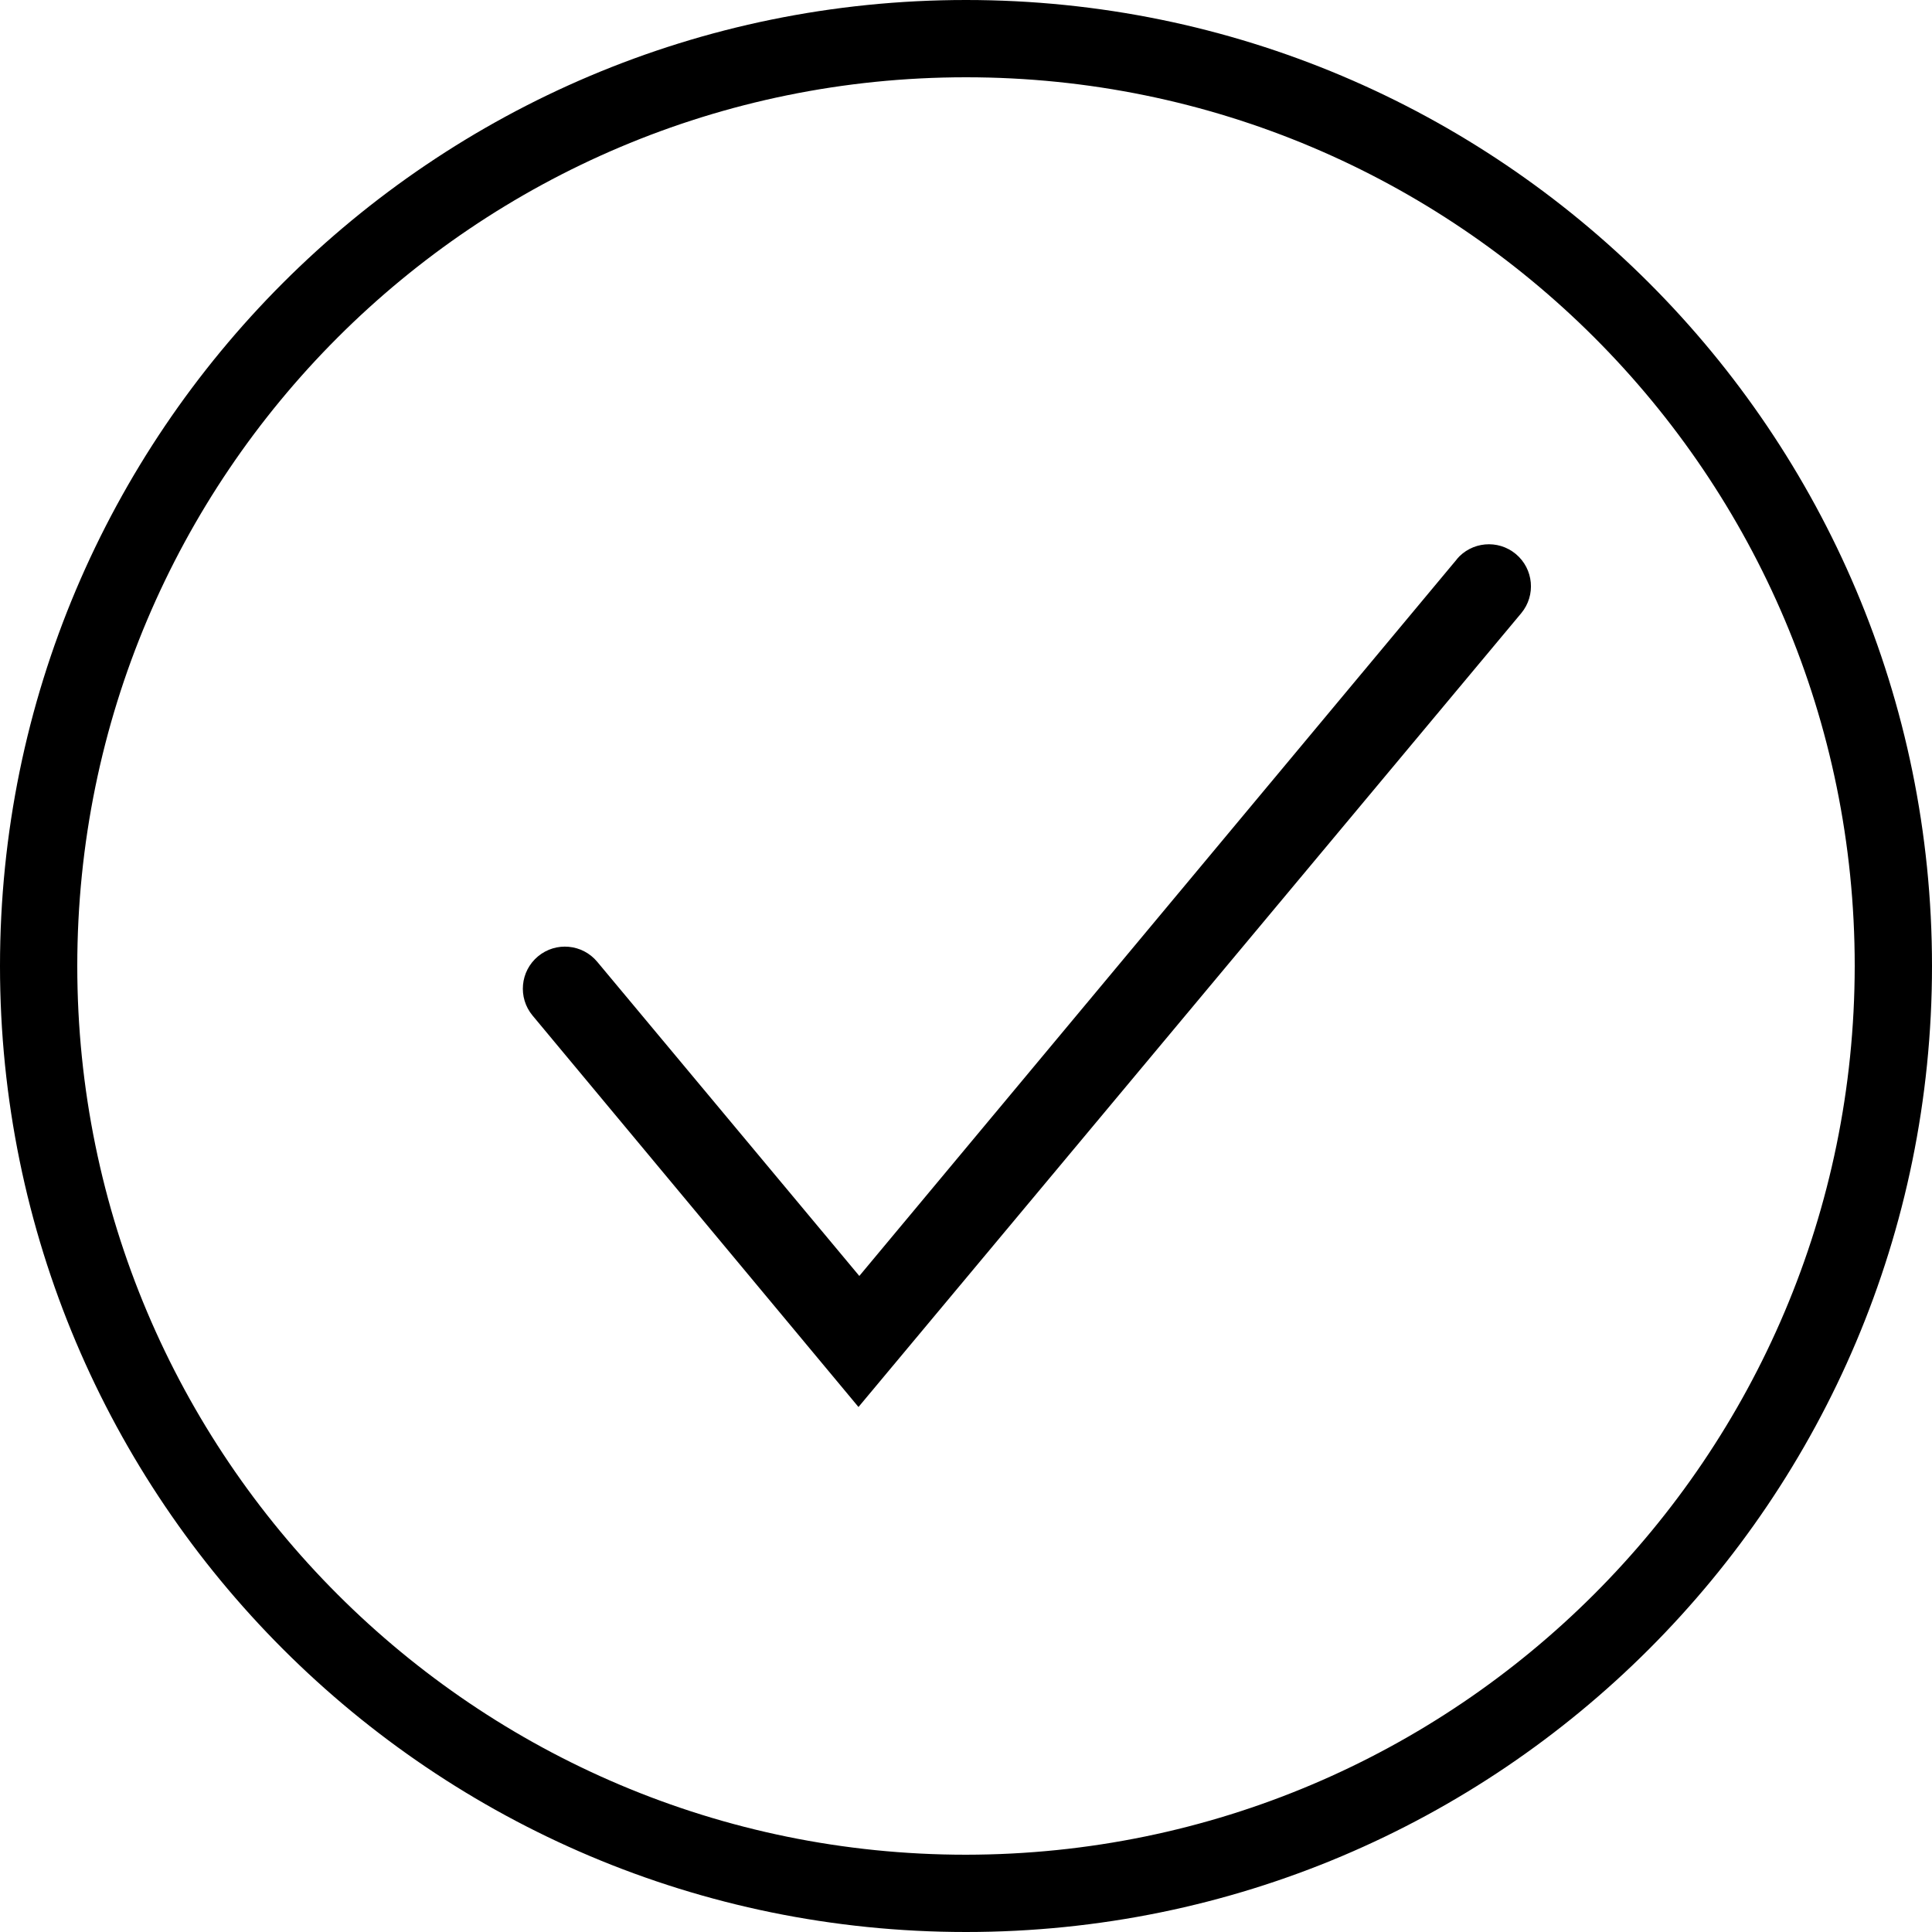
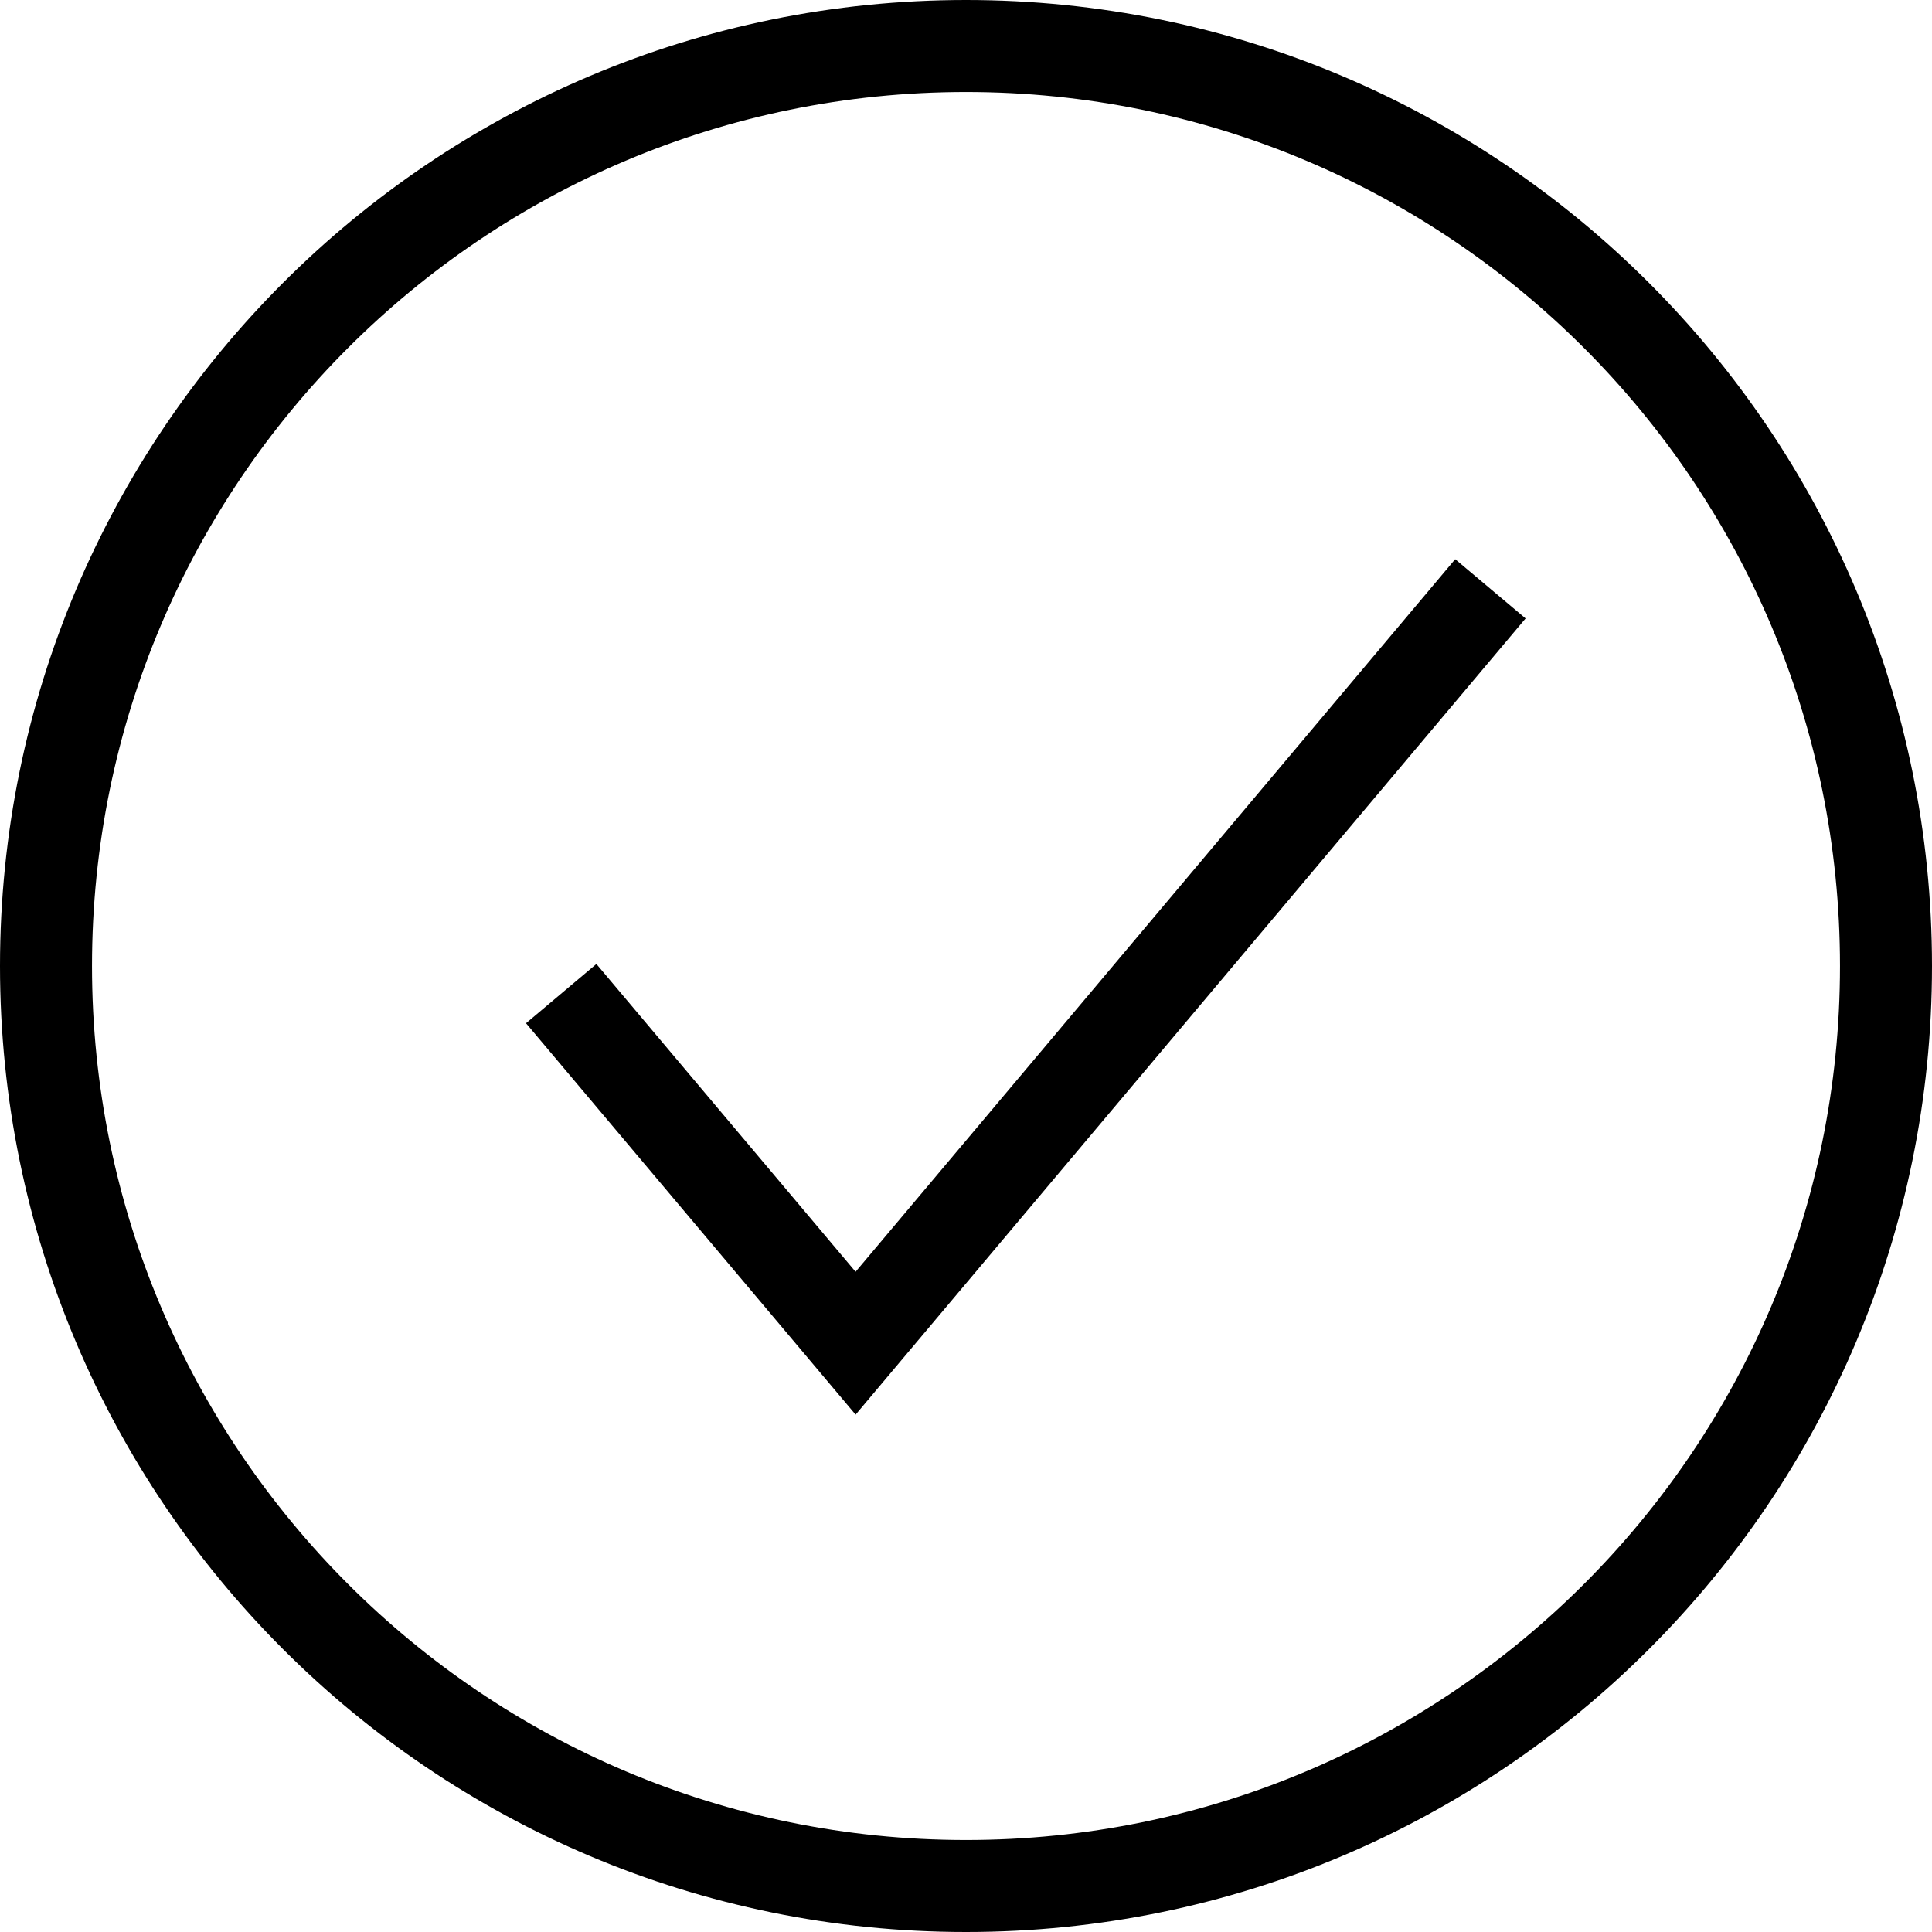
- <svg xmlns="http://www.w3.org/2000/svg" viewBox="0 0 23 23">
-   <defs>
-     <style>.cls-1{fill:#000;}</style>
-   </defs>
-   <g id="图层_2" data-name="图层 2">
-     <g id="Layer_1" data-name="Layer 1">
-       <path class="cls-1" d="M11.5,0A11.5,11.5,0,1,0,23,11.5,11.5,11.5,0,0,0,11.5,0Zm0,22.08A10.58,10.58,0,1,1,22.08,11.5,10.59,10.59,0,0,1,11.5,22.08Z" />
-       <path class="cls-1" d="M17.35,6.65l-7.12,8.54L7.11,11.45a.5.5,0,0,0-.77.64l3.88,4.66L18.11,7.3a.5.5,0,1,0-.77-.64Z" />
-     </g>
-   </g>
+ <svg xmlns="http://www.w3.org/2000/svg" version="1.1" id="Layer_1" x="0px" y="0px" width="21px" height="21px" viewBox="0 0 21 21" style="enable-background:new 0 0 21 21;" xml:space="preserve">
+   <style type="text/css">
+ 	.st0{fill:none;stroke:#000000;stroke-miterlimit:10;}
+ </style>
+   <circle class="st0" cx="10.5" cy="10.5" r="10" />
+   <polyline class="st0" points="16.2,6.4 9.3,14.6 6.1,10.8 " />
</svg>
